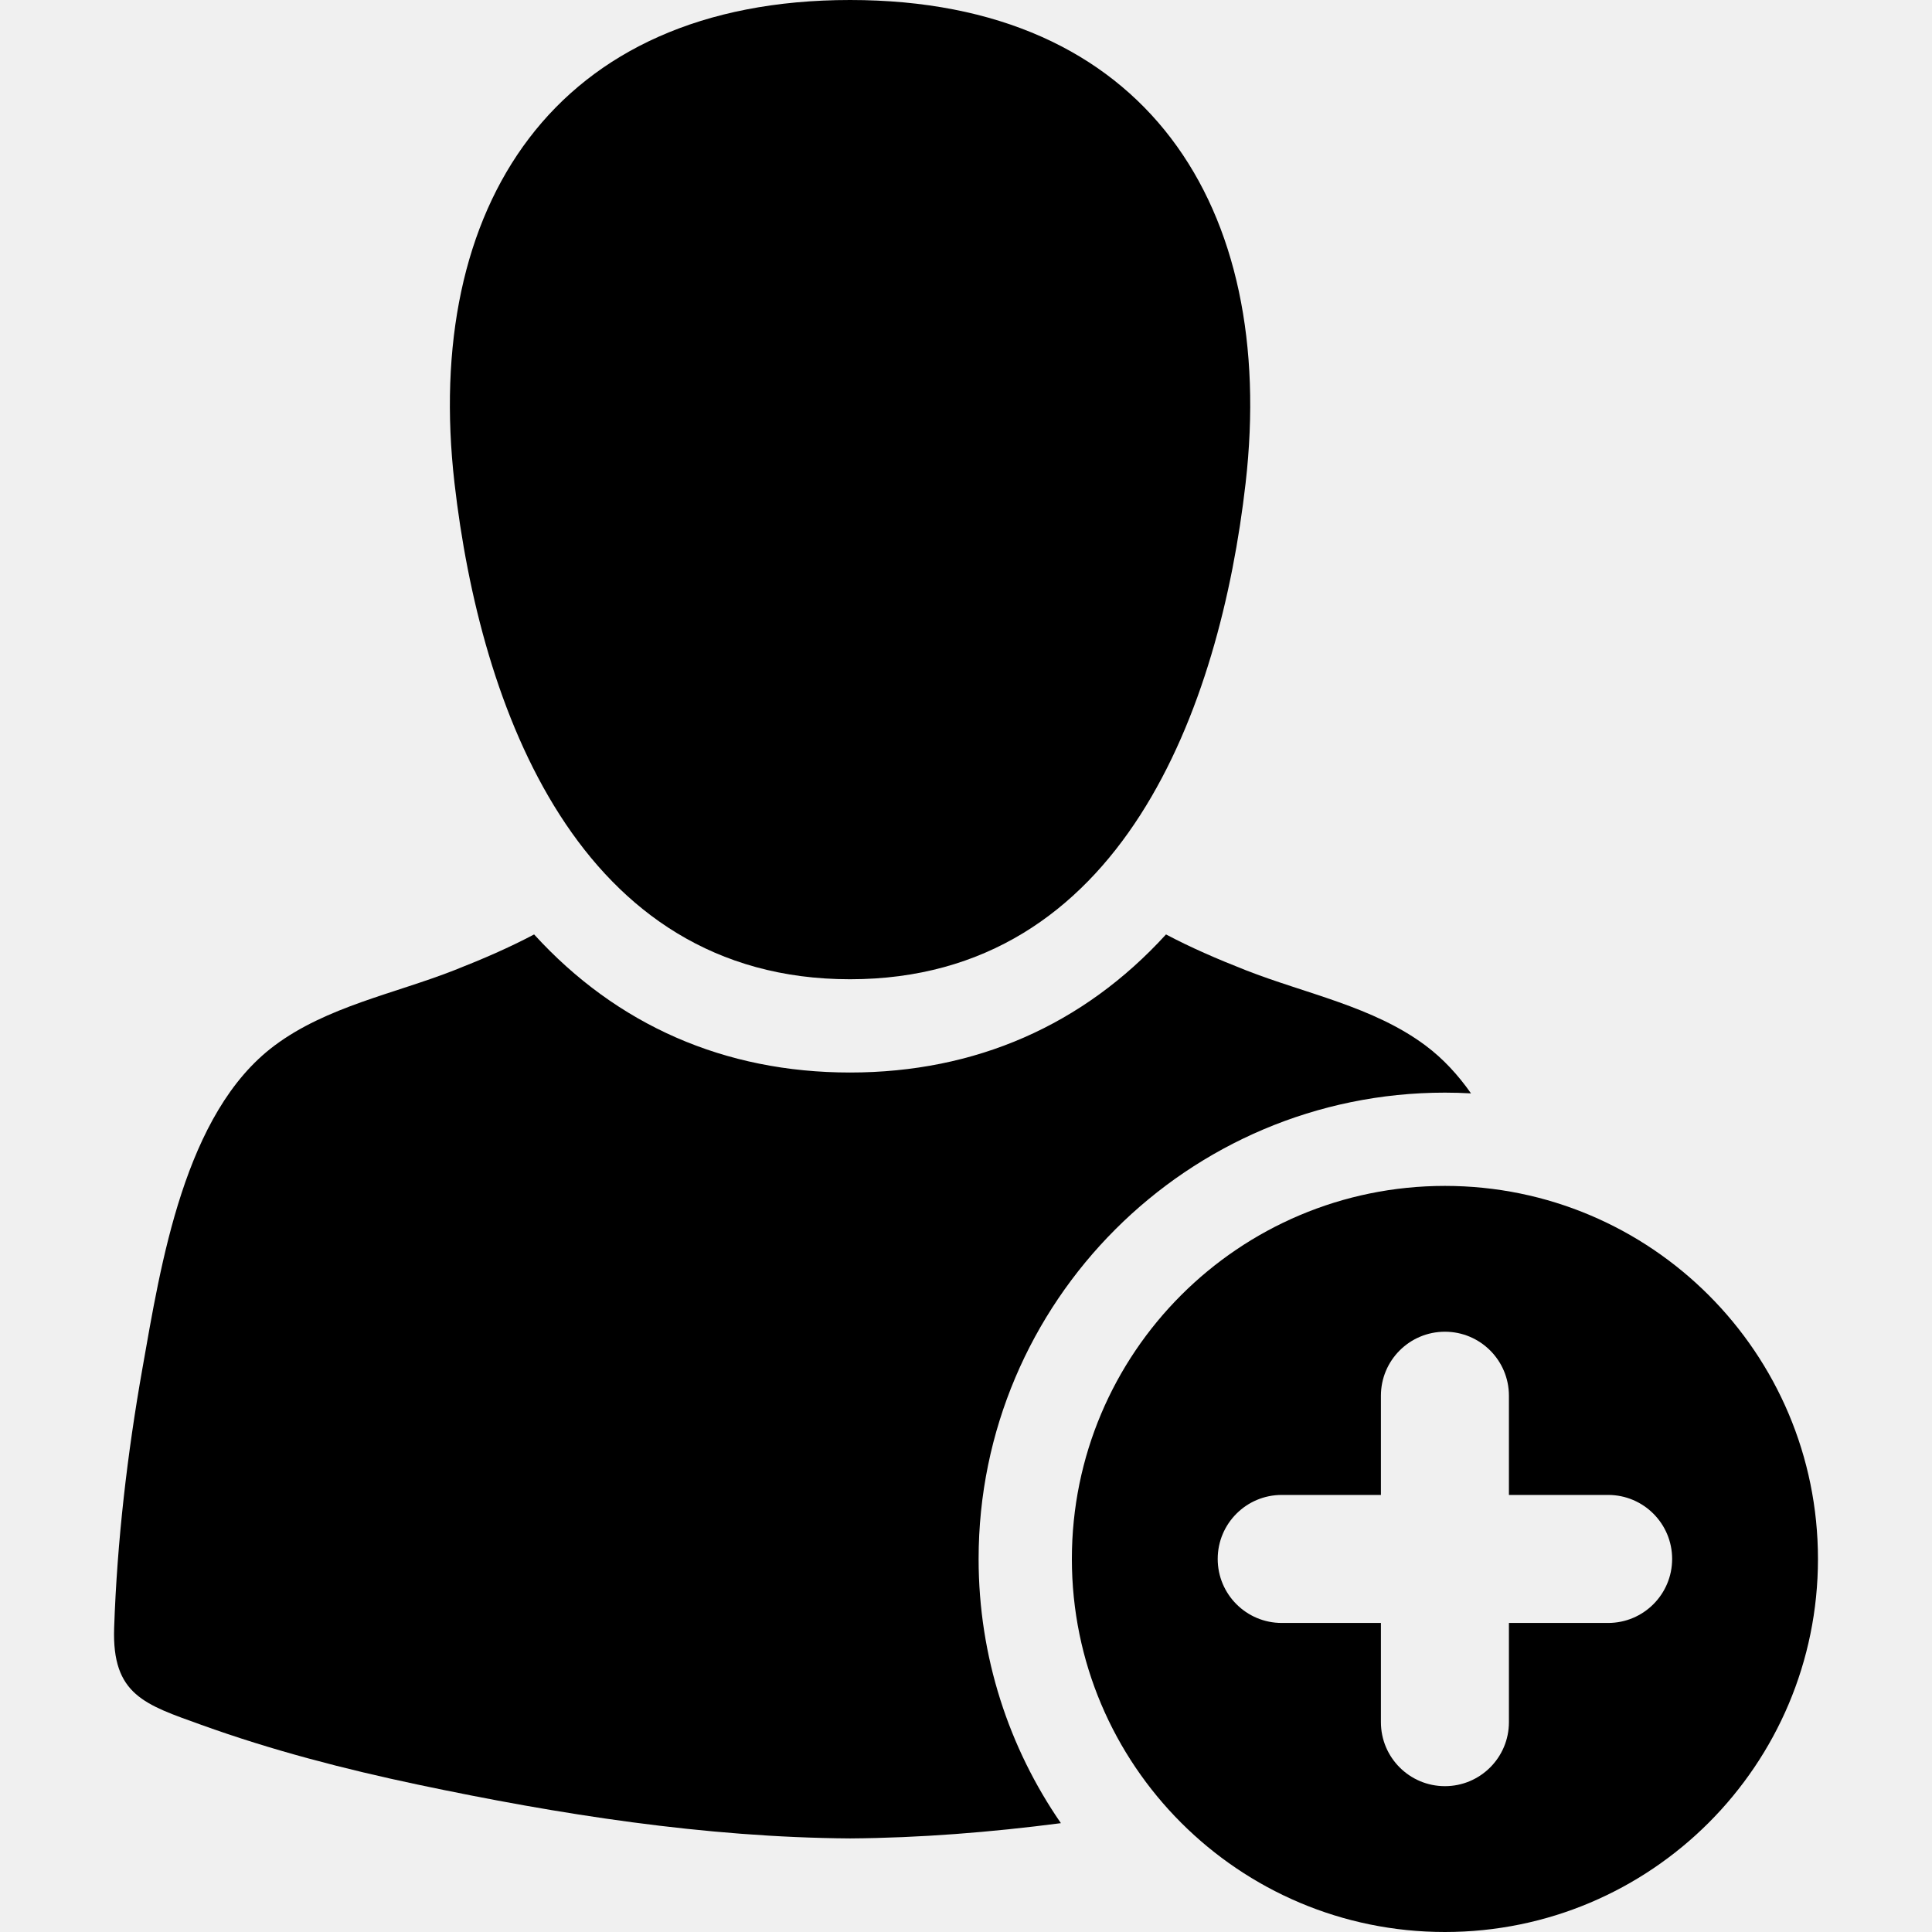
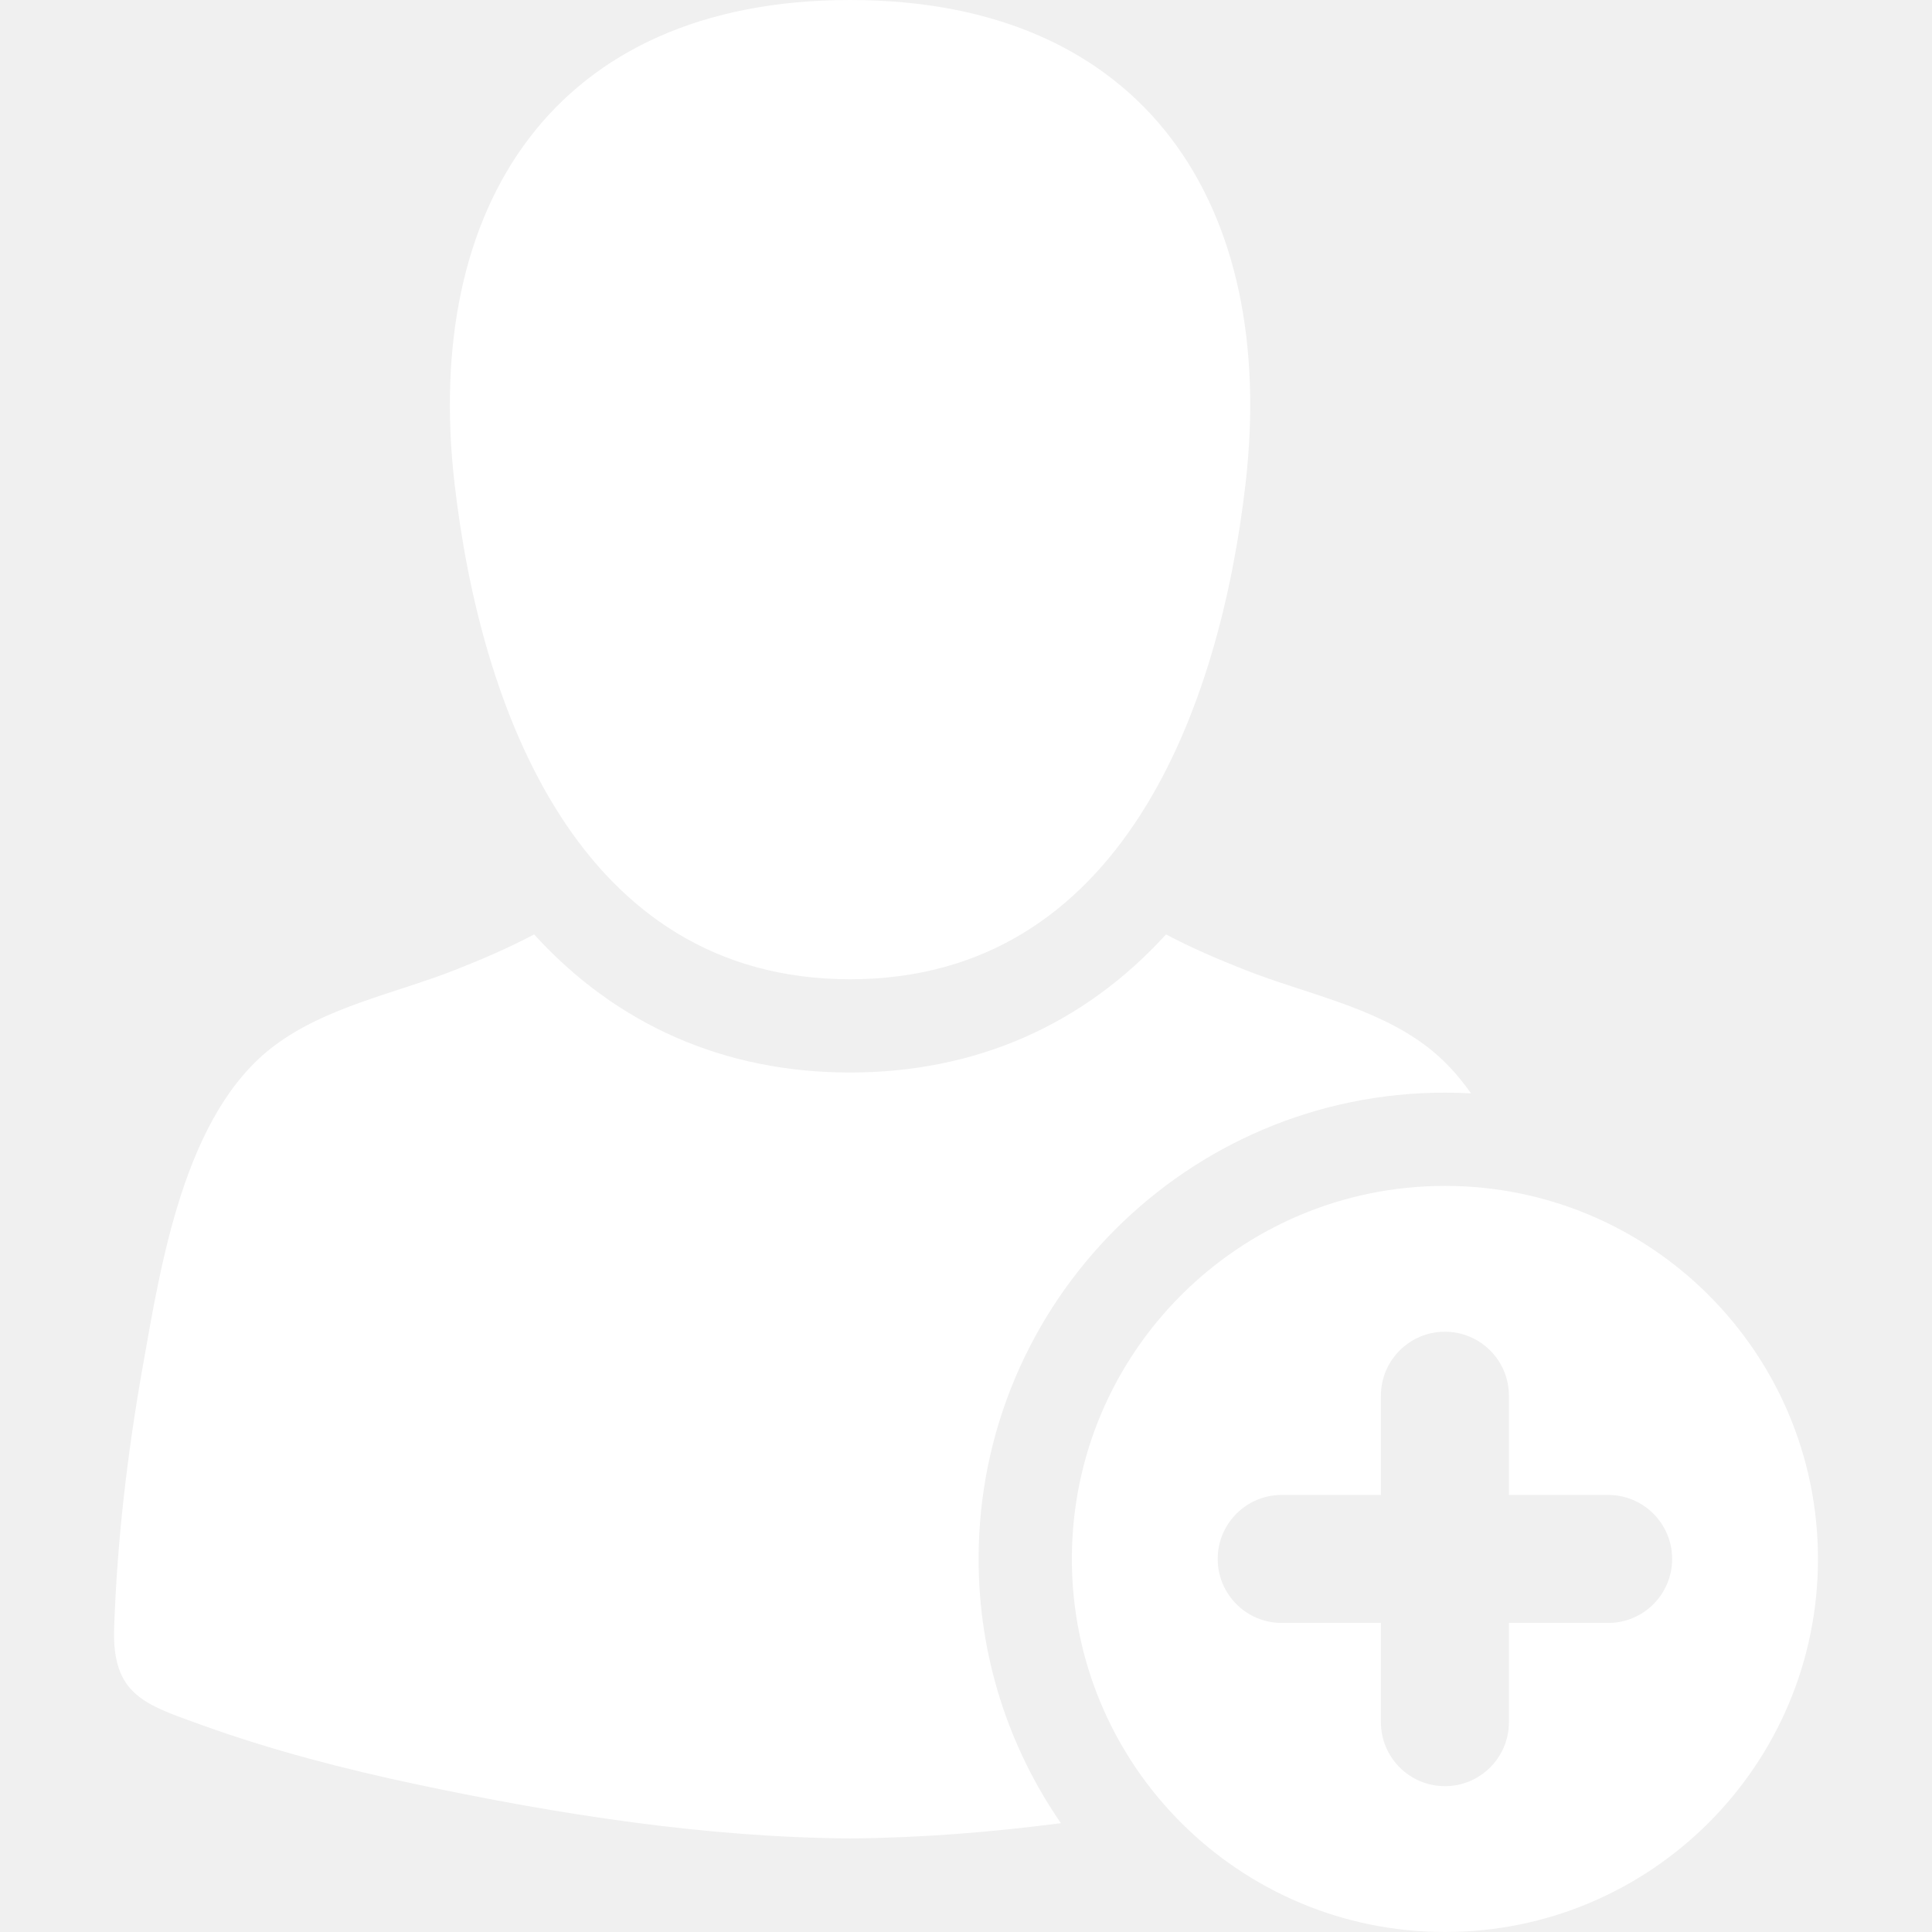
- <svg xmlns="http://www.w3.org/2000/svg" fill="#000000" height="800px" width="800px" version="1.1" id="Capa_1" viewBox="0 0 612 612" xml:space="preserve">
+ <svg xmlns="http://www.w3.org/2000/svg" fill="#ffffff" height="800px" width="800px" version="1.1" id="Capa_1" viewBox="0 0 612 612" xml:space="preserve">
  <g>
    <g>
      <path d="M269.272,310.198c86.177-0.005,117.184-86.291,125.301-157.169C404.572,65.715,363.282,0,269.272,0    C175.274,0,133.963,65.71,143.97,153.029C152.095,223.907,183.093,310.204,269.272,310.198z" />
      <path d="M457.707,346.115c2.773,0,5.528,0.083,8.264,0.235c-4.101-5.85-8.848-11.01-14.403-15.158    c-16.559-12.359-38.005-16.414-56.964-23.864c-9.229-3.625-17.493-7.226-25.251-11.326    c-26.184,28.715-60.329,43.736-100.091,43.74c-39.749,0-73.891-15.021-100.072-43.74c-7.758,4.101-16.024,7.701-25.251,11.326    c-18.959,7.451-40.404,11.505-56.964,23.864c-28.638,21.375-36.039,69.46-41.854,102.26c-4.799,27.076-8.023,54.707-8.964,82.209    c-0.729,21.303,9.789,24.29,27.611,30.721c22.315,8.048,45.356,14.023,68.552,18.921c44.797,9.46,90.973,16.729,136.95,17.054    c22.278-0.159,44.601-1.956,66.792-4.833c-16.431-23.807-26.068-52.645-26.068-83.695    C309.995,412.378,376.258,346.115,457.707,346.115z" />
      <path d="M457.707,375.658c-65.262,0-118.171,52.909-118.171,118.171S392.444,612,457.707,612s118.172-52.909,118.172-118.171    C575.878,428.566,522.969,375.658,457.707,375.658z M509.407,514.103h-31.425v31.424c0,11.198-9.077,20.276-20.274,20.276    c-11.198,0-20.276-9.078-20.276-20.276v-31.424h-31.424c-11.198,0-20.276-9.077-20.276-20.276    c0-11.198,9.077-20.276,20.276-20.276h31.424v-31.424c0-11.198,9.078-20.276,20.276-20.276c11.198,0,20.274,9.078,20.274,20.276    v31.424h31.425c11.198,0,20.276,9.078,20.276,20.276C529.682,505.027,520.606,514.103,509.407,514.103z" />
    </g>
  </g>
</svg>
